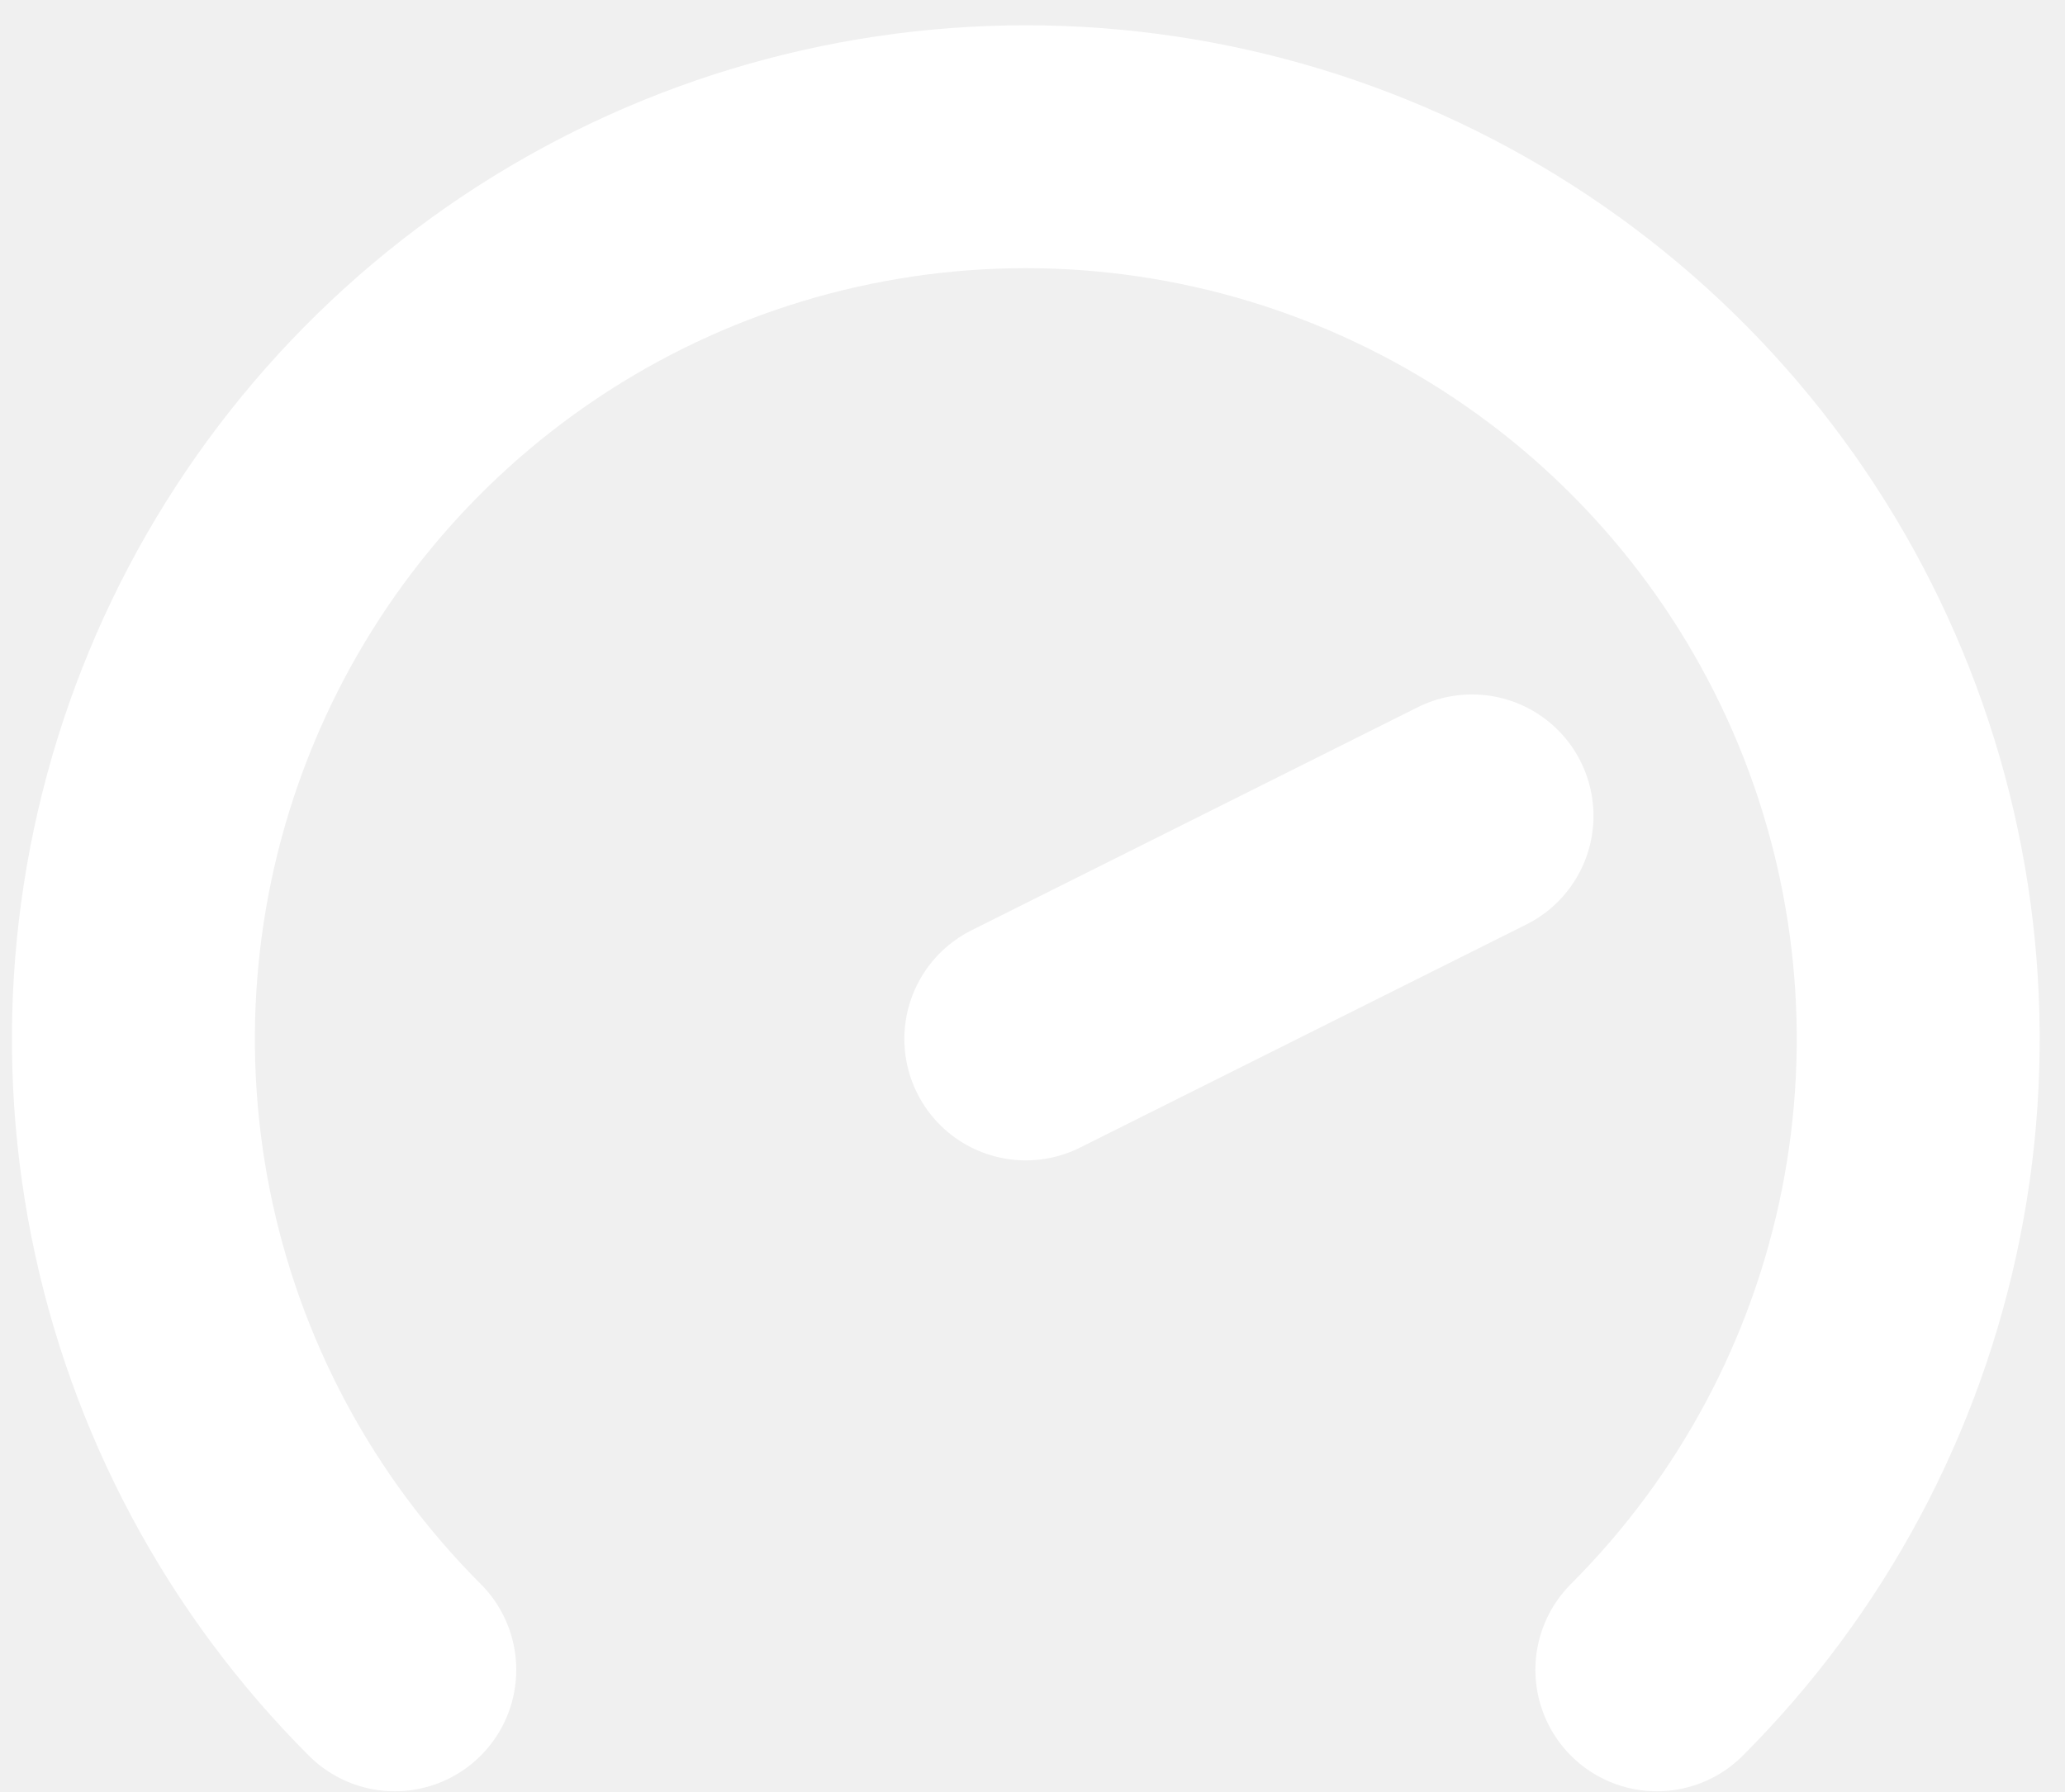
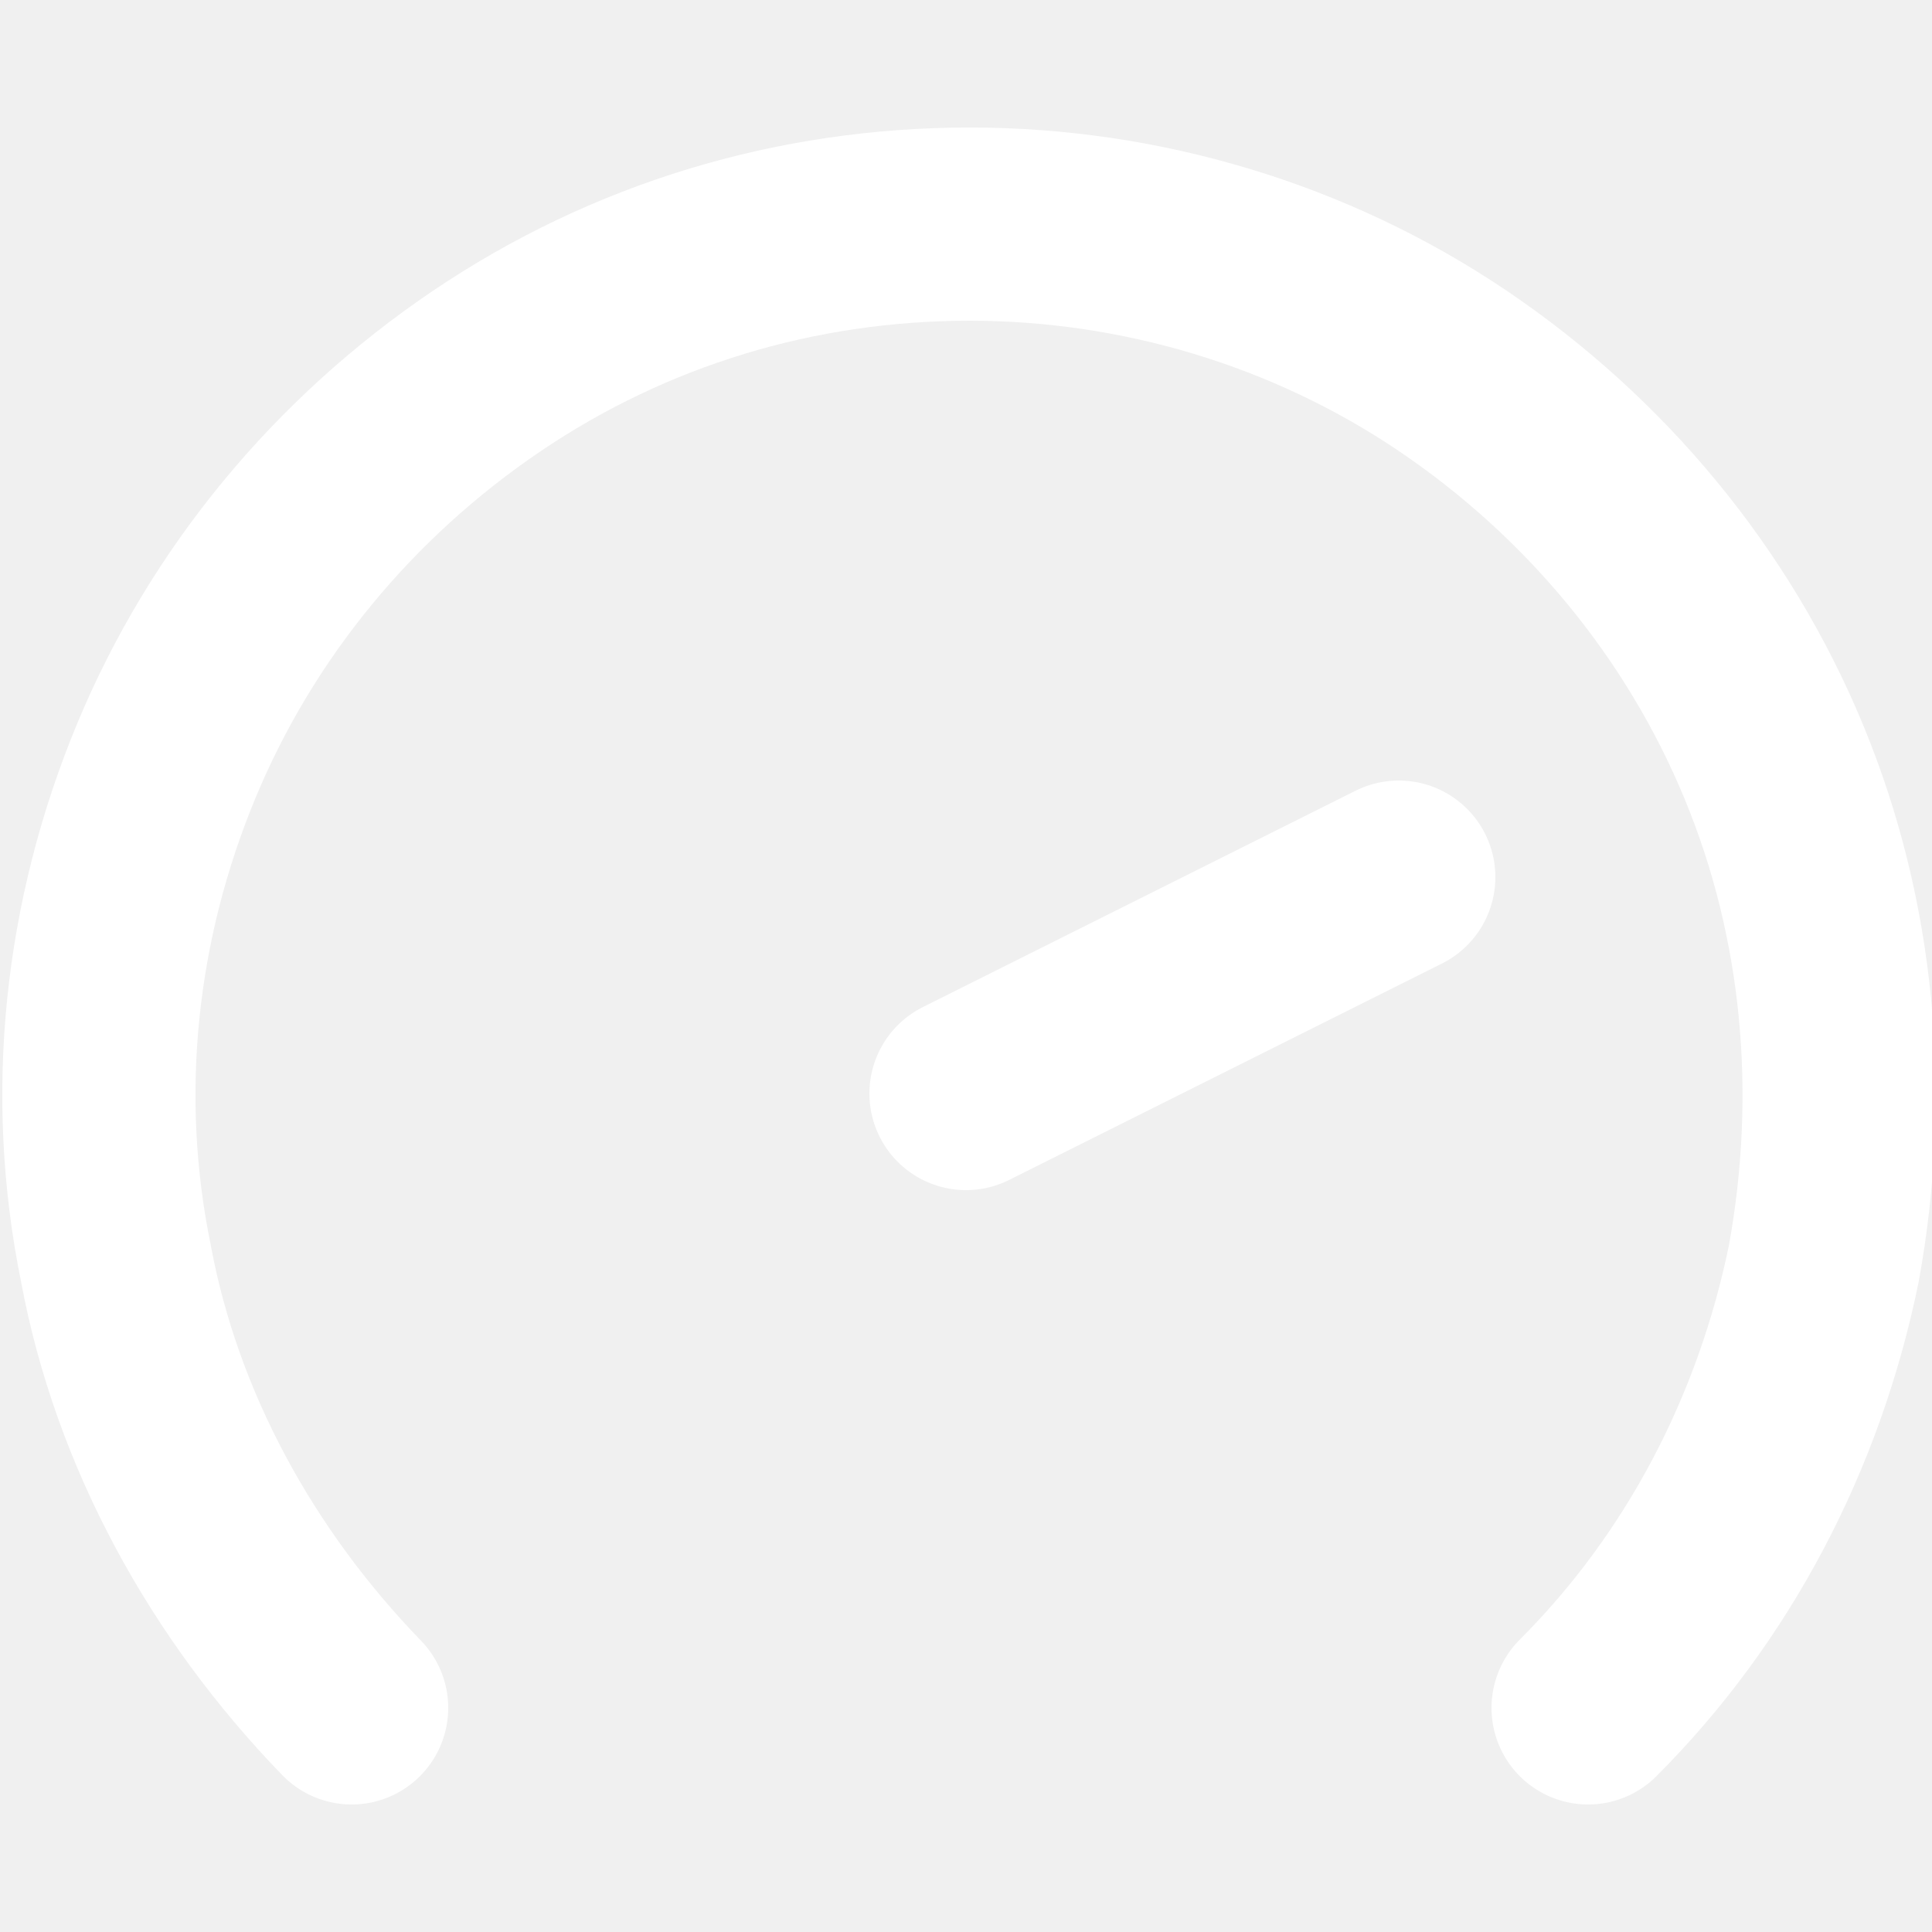
- <svg xmlns="http://www.w3.org/2000/svg" width="68" height="59" viewBox="0 0 68 59" fill="none">
-   <path d="M13 55C8.89 50.89 6.091 45.654 4.957 39.953C3.824 34.253 4.406 28.344 6.63 22.974C8.854 17.605 12.621 13.015 17.453 9.786C22.286 6.557 27.967 4.833 33.78 4.833C39.592 4.833 45.274 6.557 50.106 9.786C54.939 13.015 58.705 17.605 60.93 22.974C63.154 28.344 63.736 34.253 62.602 39.953C61.468 45.654 58.669 50.89 54.56 55" stroke="white" stroke-width="8" stroke-linecap="round" stroke-linejoin="round" />
-   <path d="M33.78 34.22L48.473 26.873" stroke="white" stroke-width="8" stroke-linecap="round" stroke-linejoin="round" />
+ <svg xmlns="http://www.w3.org/2000/svg" version="1.1" id="Layer_1" x="0px" y="0px" viewBox="0 0 50 50" style="enable-background:new 0 0 50 50;" xml:space="preserve">
+   <style type="text/css">
+ 	.st0{fill:none;stroke:#FFFFFF;stroke-width:5;stroke-linecap:round;stroke-linejoin:round;}
+ </style>
+   <g>
+     <path class="st0" d="M9.1,44.2C6,41,3.8,37,3,32.7c-0.9-4.4-0.4-8.9,1.3-13c1.7-4.1,4.6-7.6,8.3-10.1c3.7-2.5,8-3.8,12.5-3.8   c4.4,0,8.8,1.3,12.5,3.8c3.7,2.5,6.6,6,8.3,10.1c1.7,4.1,2.1,8.6,1.3,13c-0.9,4.4-3,8.4-6.1,11.5" />
+     <path class="st0" d="M25,28.3l11.2-5.6" />
+   </g>
</svg>
